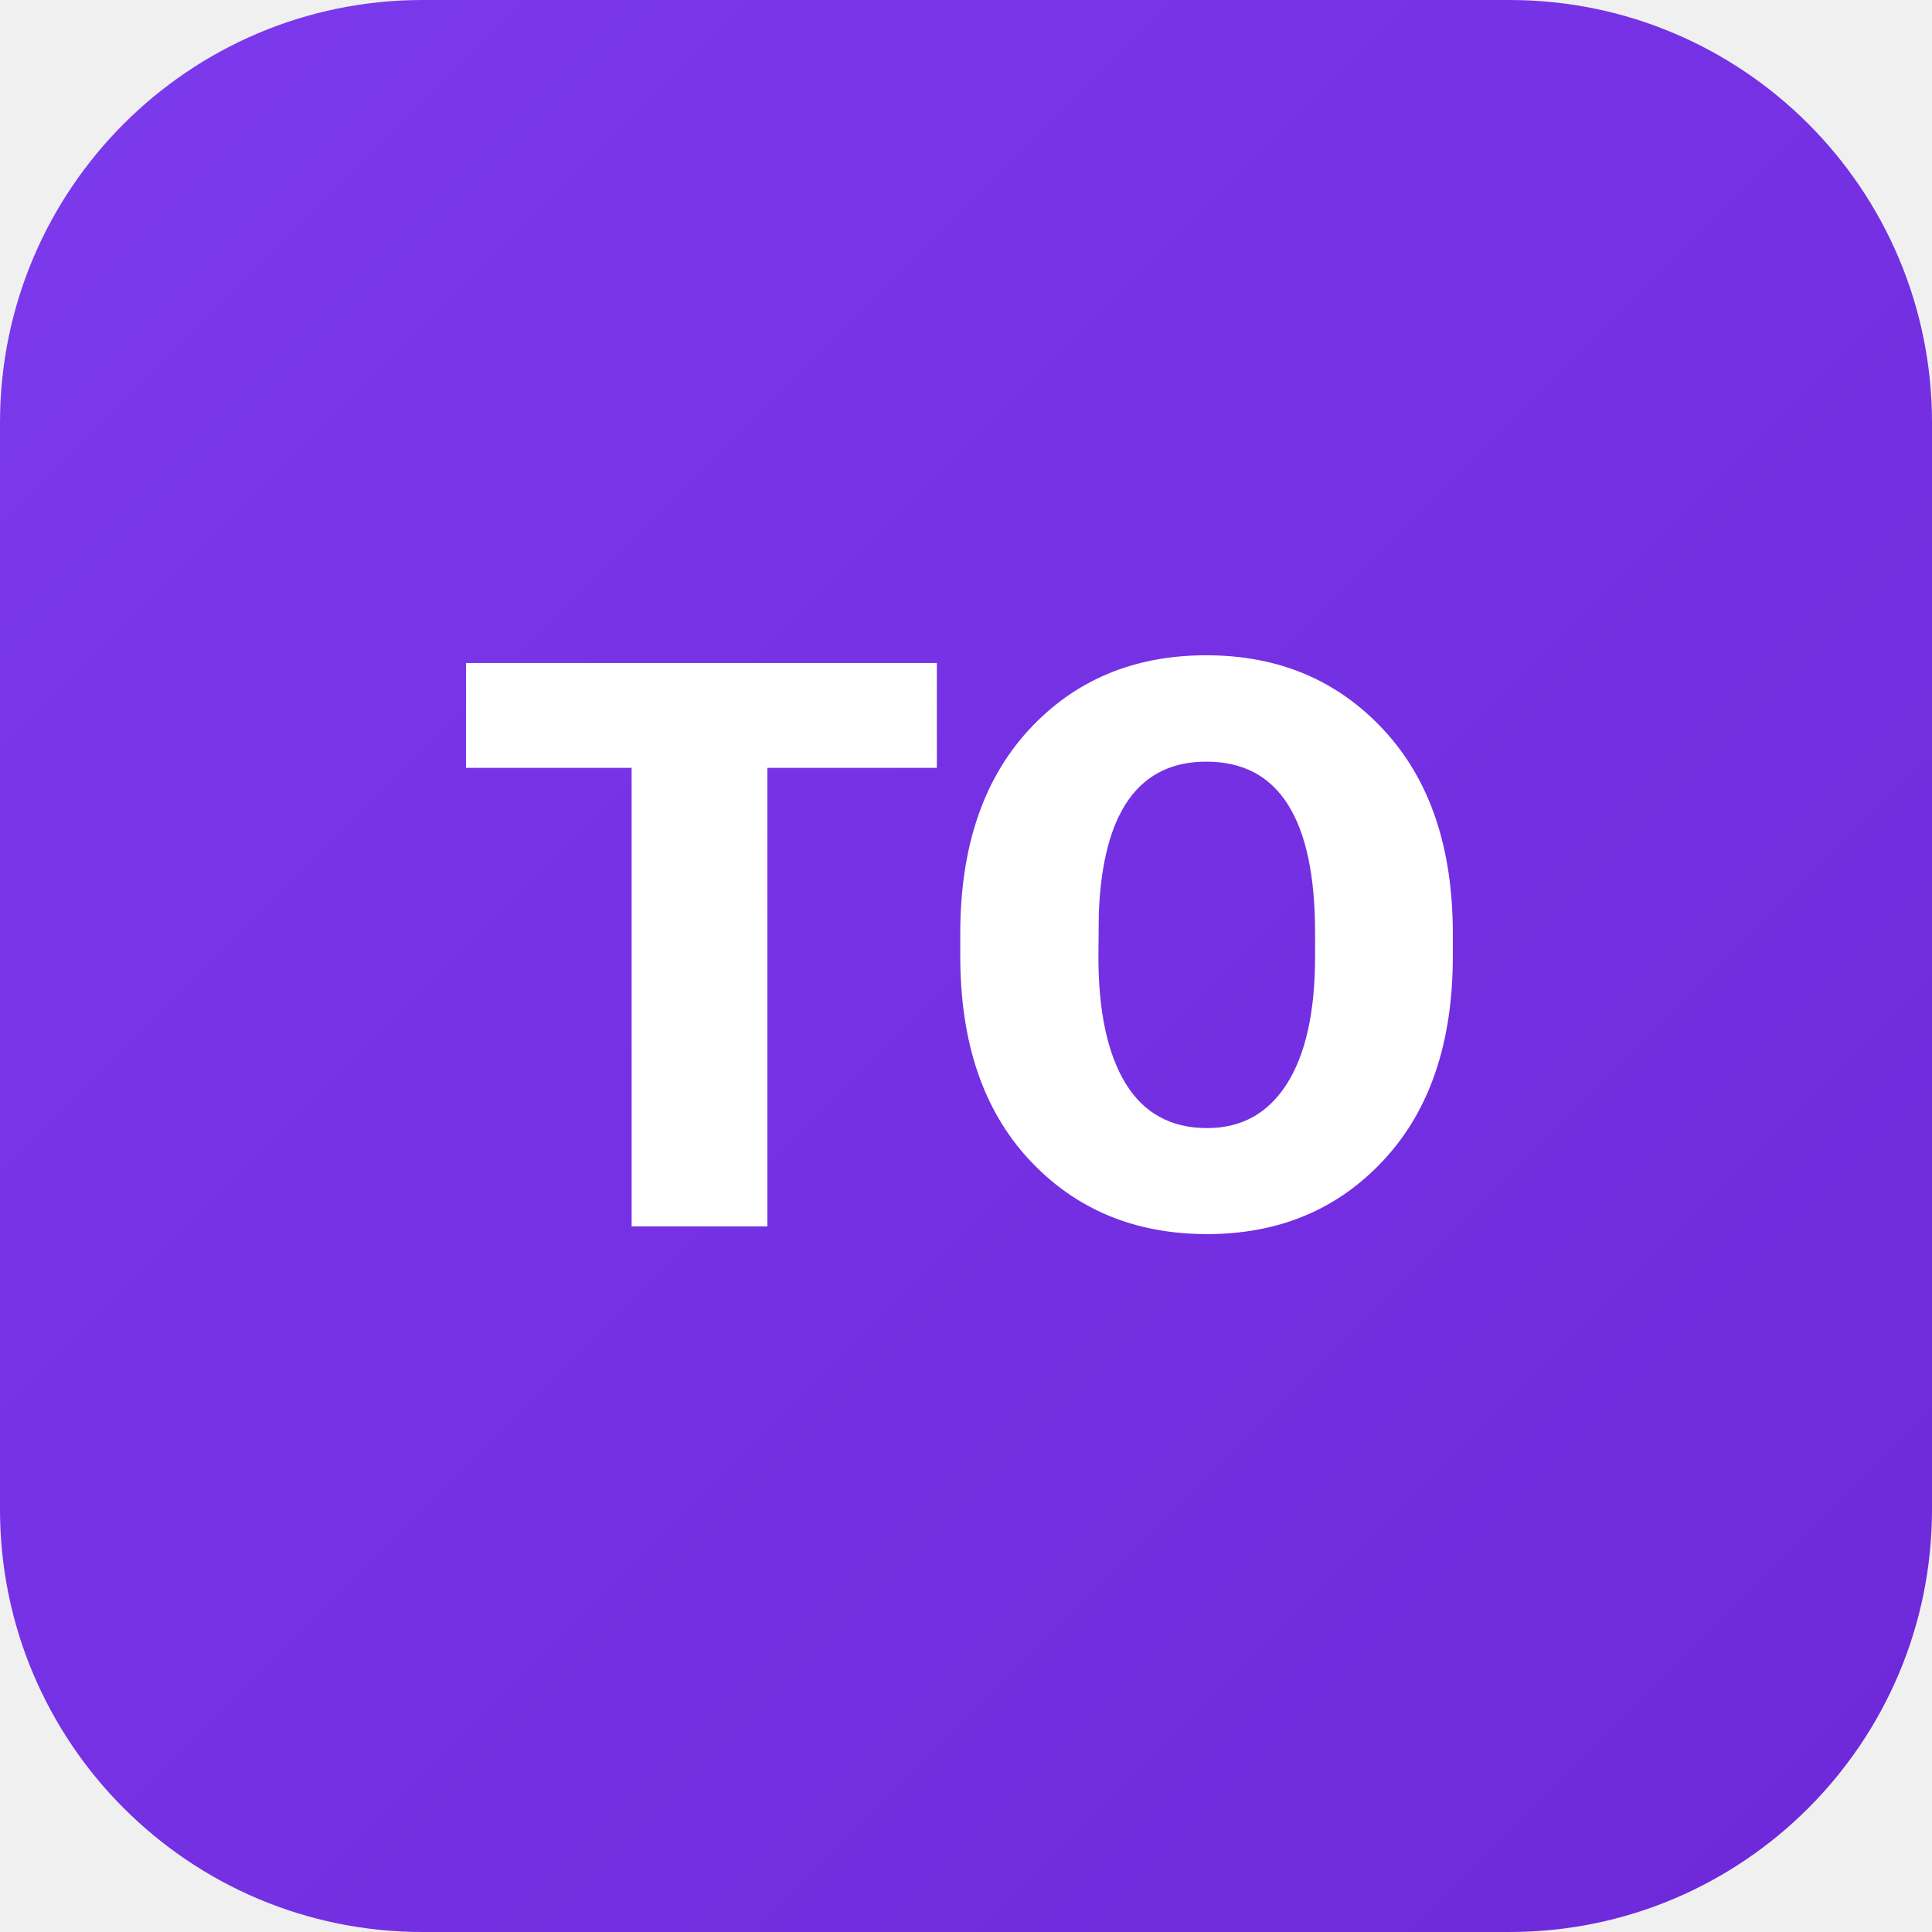
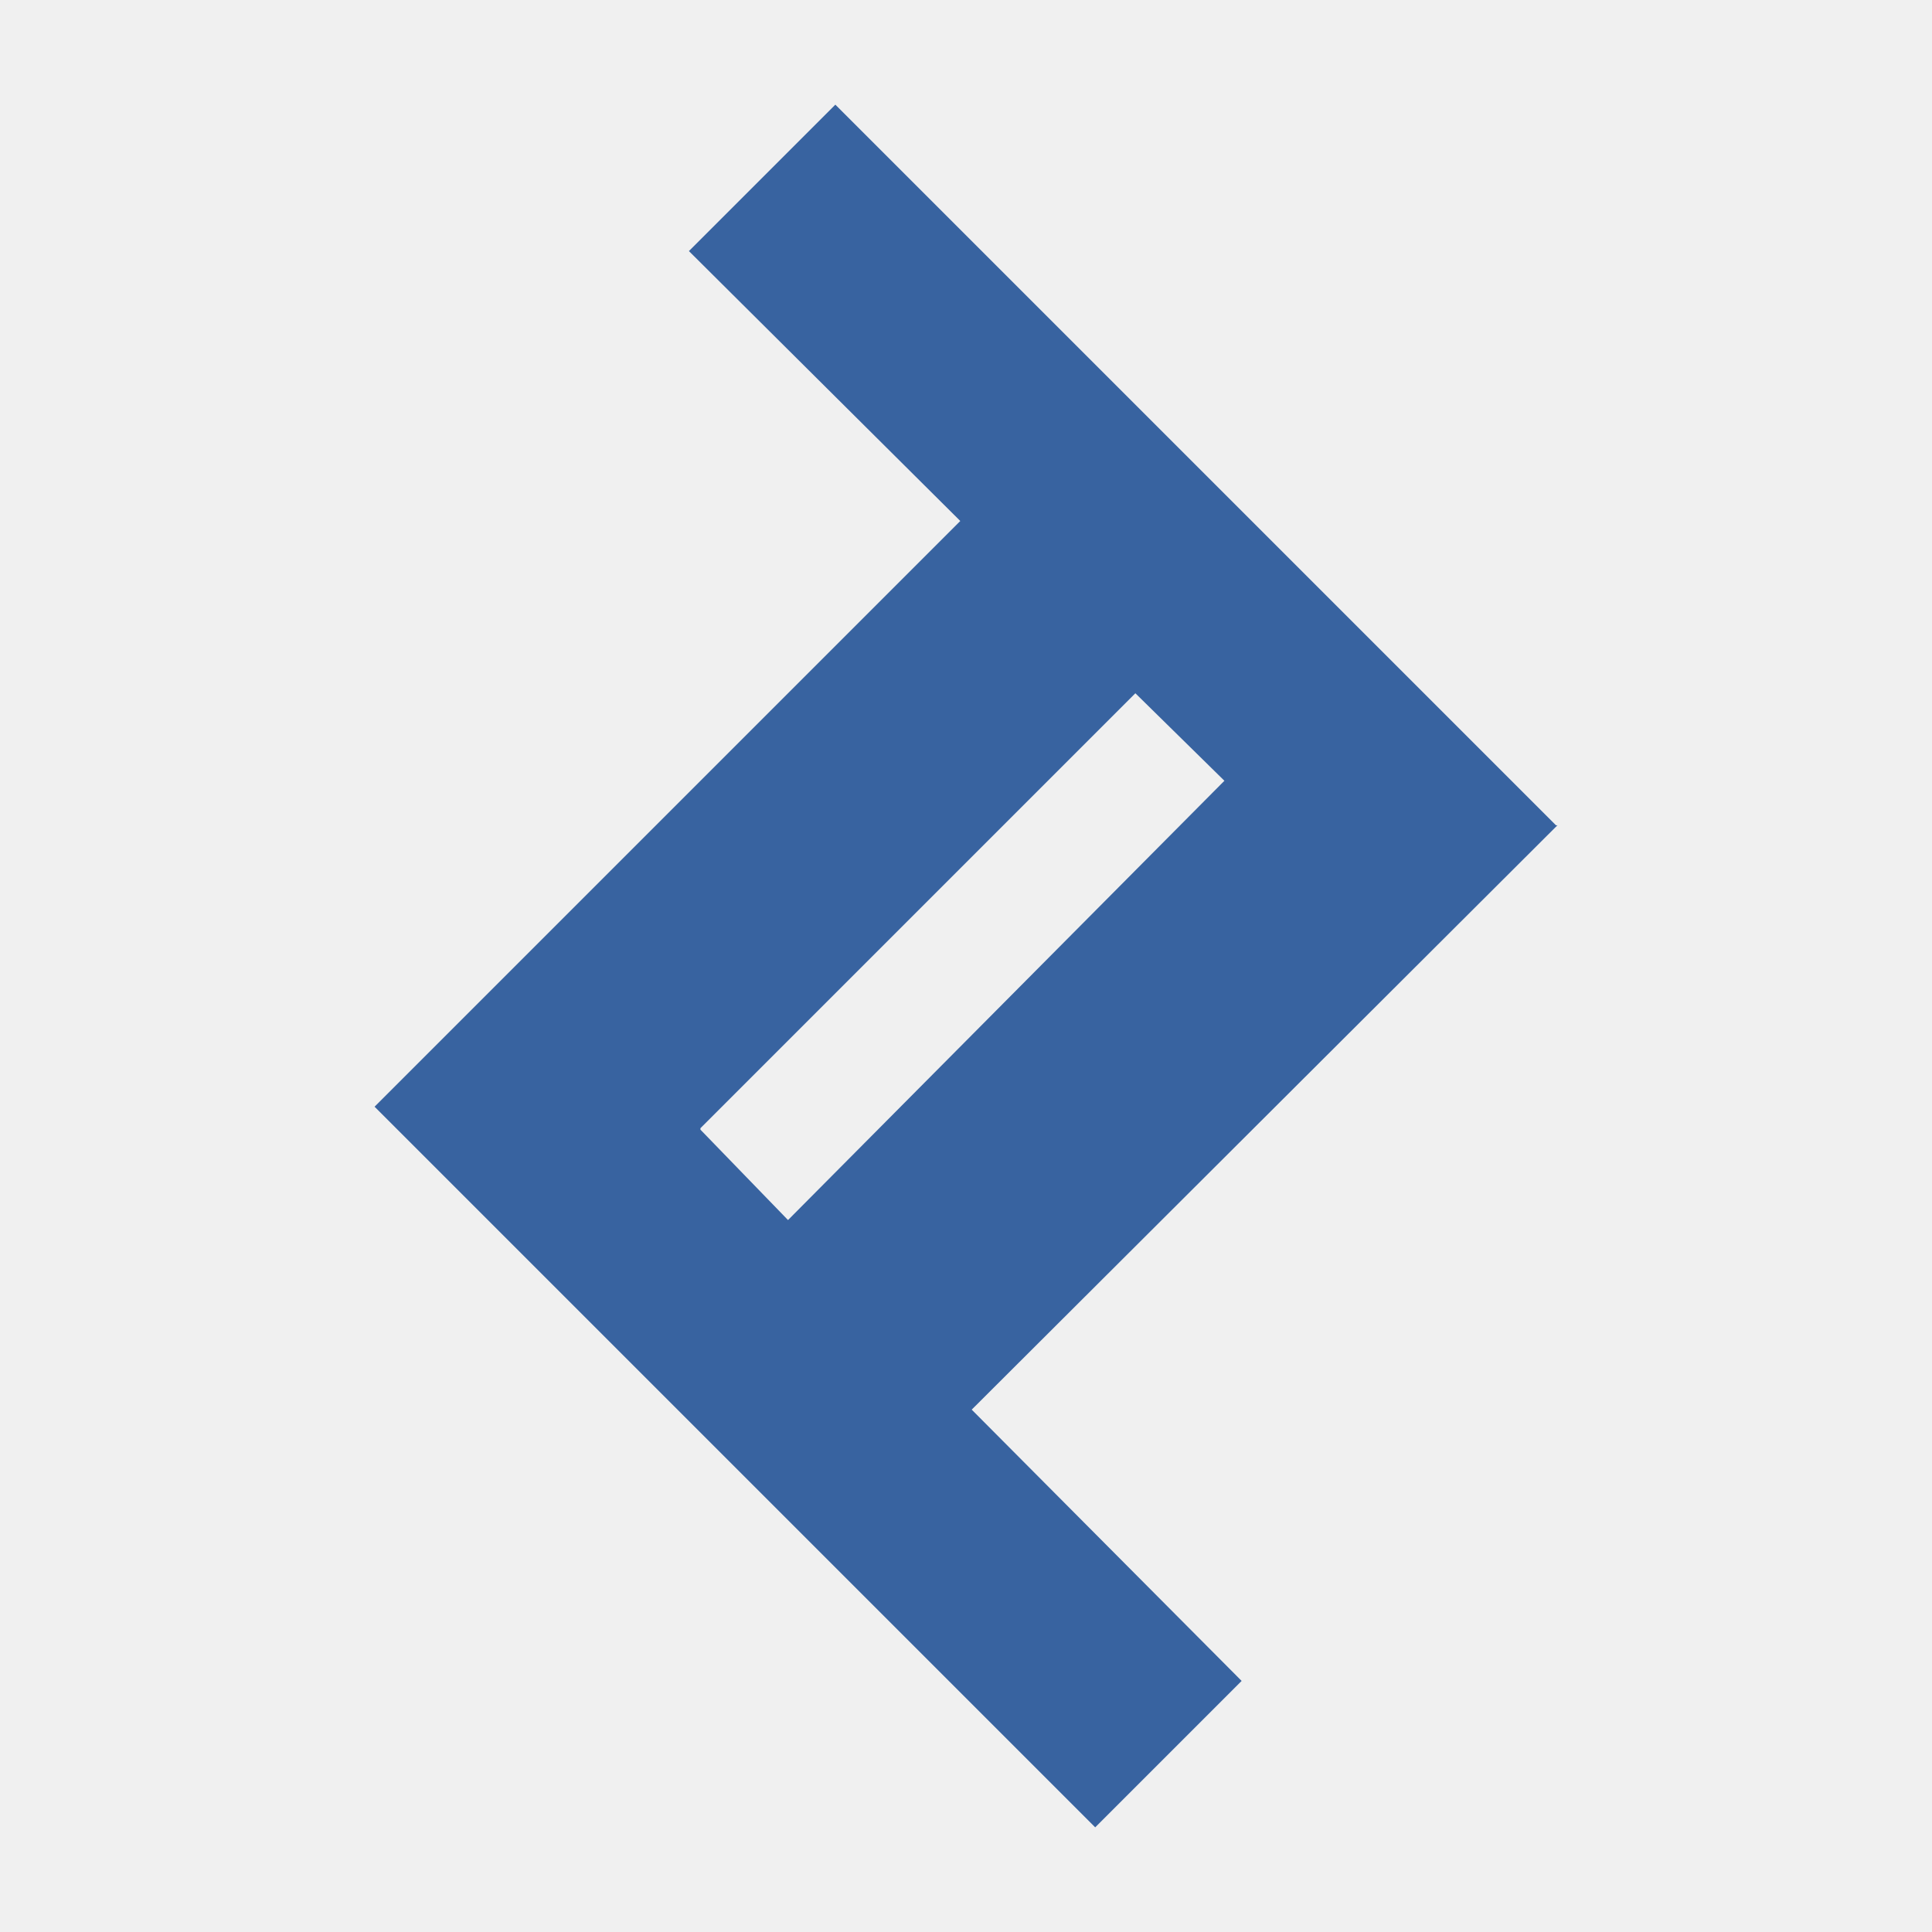
- <svg xmlns="http://www.w3.org/2000/svg" viewBox="0 0 512 512" width="512" height="512">
-   <defs>
-     <linearGradient id="grad_toptal" x1="0%" y1="0%" x2="100%" y2="100%">
-       <stop offset="0%" stop-color="#7C3AED" />
-       <stop offset="100%" stop-color="#6D28D9" />
-     </linearGradient>
-   </defs>
-   <rect width="512" height="512" rx="112" fill="url(#grad_toptal)" />
-   <text x="256" y="325" text-anchor="middle" font-family="-apple-system, BlinkMacSystemFont, 'Segoe UI', Roboto, Helvetica, Arial, sans-serif" font-weight="800" font-size="210" fill="#FFFFFF" letter-spacing="-2">TO</text>
+ <svg xmlns="http://www.w3.org/2000/svg" viewBox="0 0 24 24" width="512" height="512" role="img" aria-label="Toptal brand symbol">
+   <path fill="#3863A0" d="M19.347 10.252H19.329L10.377 1.3L8.558 3.119L11.929 6.472L4.653 13.748L13.605 22.7L15.424 20.881L12.071 17.511L19.347 10.252ZM8.701 14.033V14.015L14.104 8.612L15.21 9.699L9.789 15.156L8.701 14.033Z" />
</svg>
